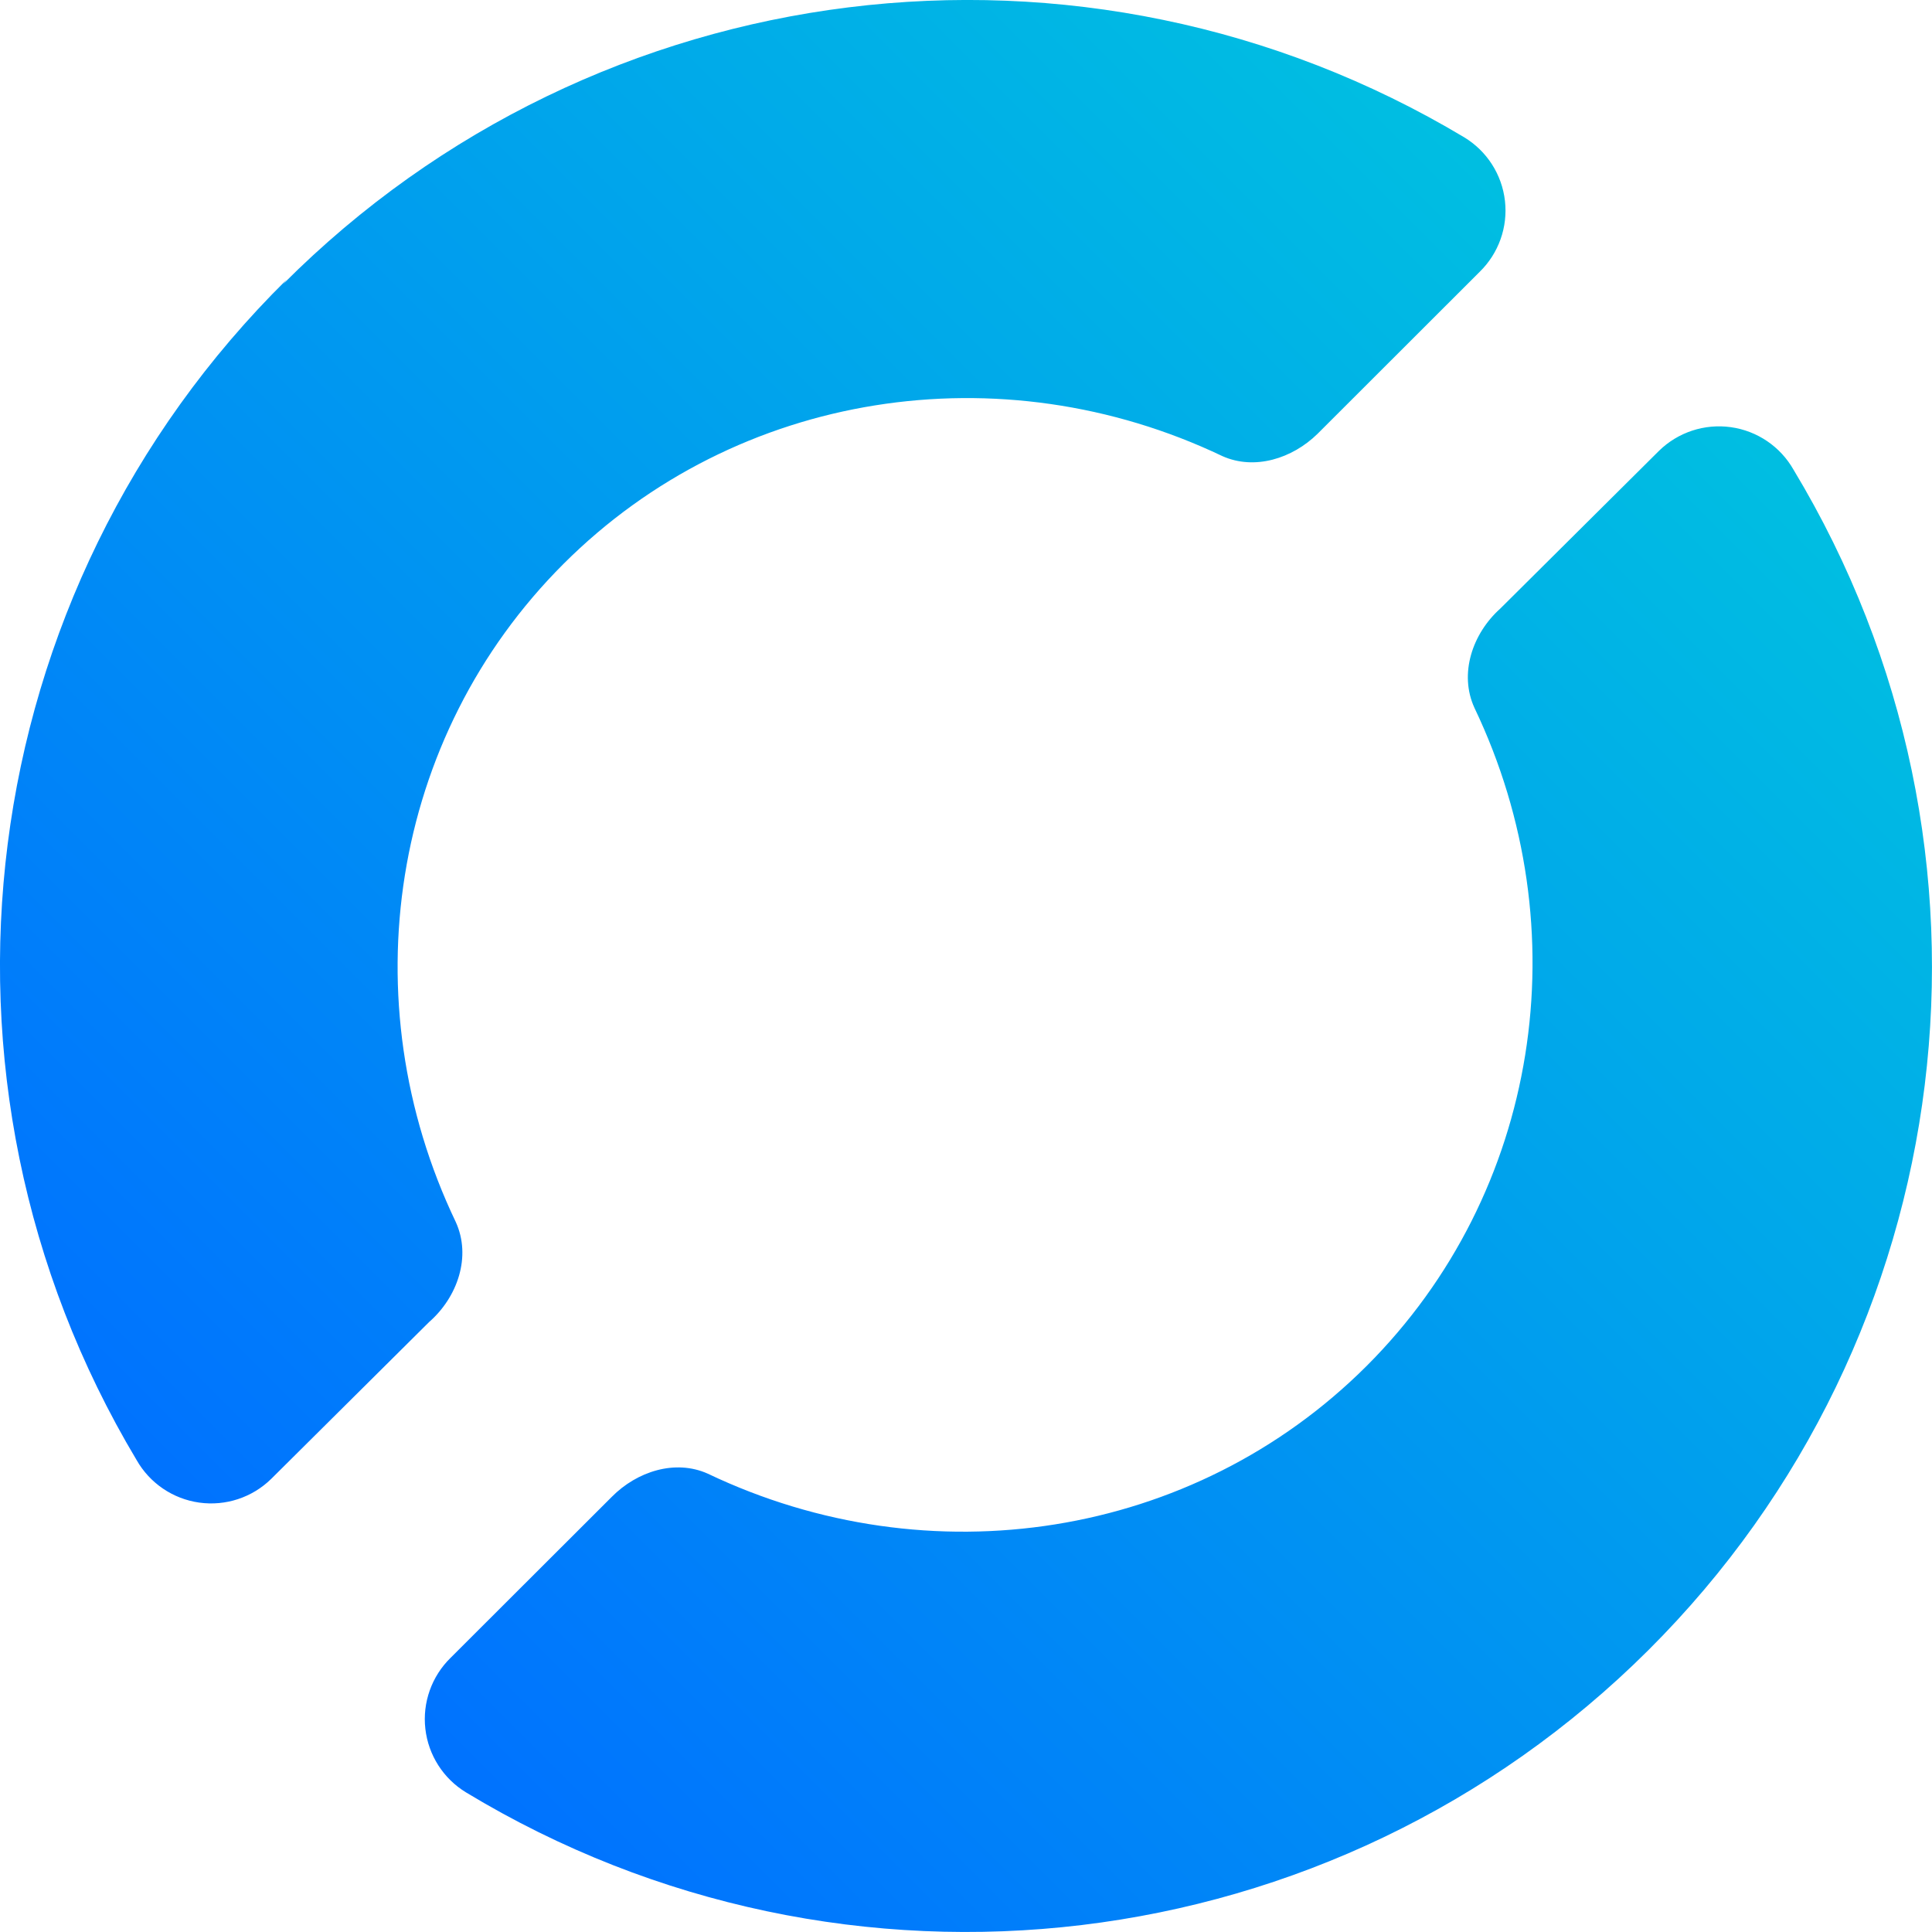
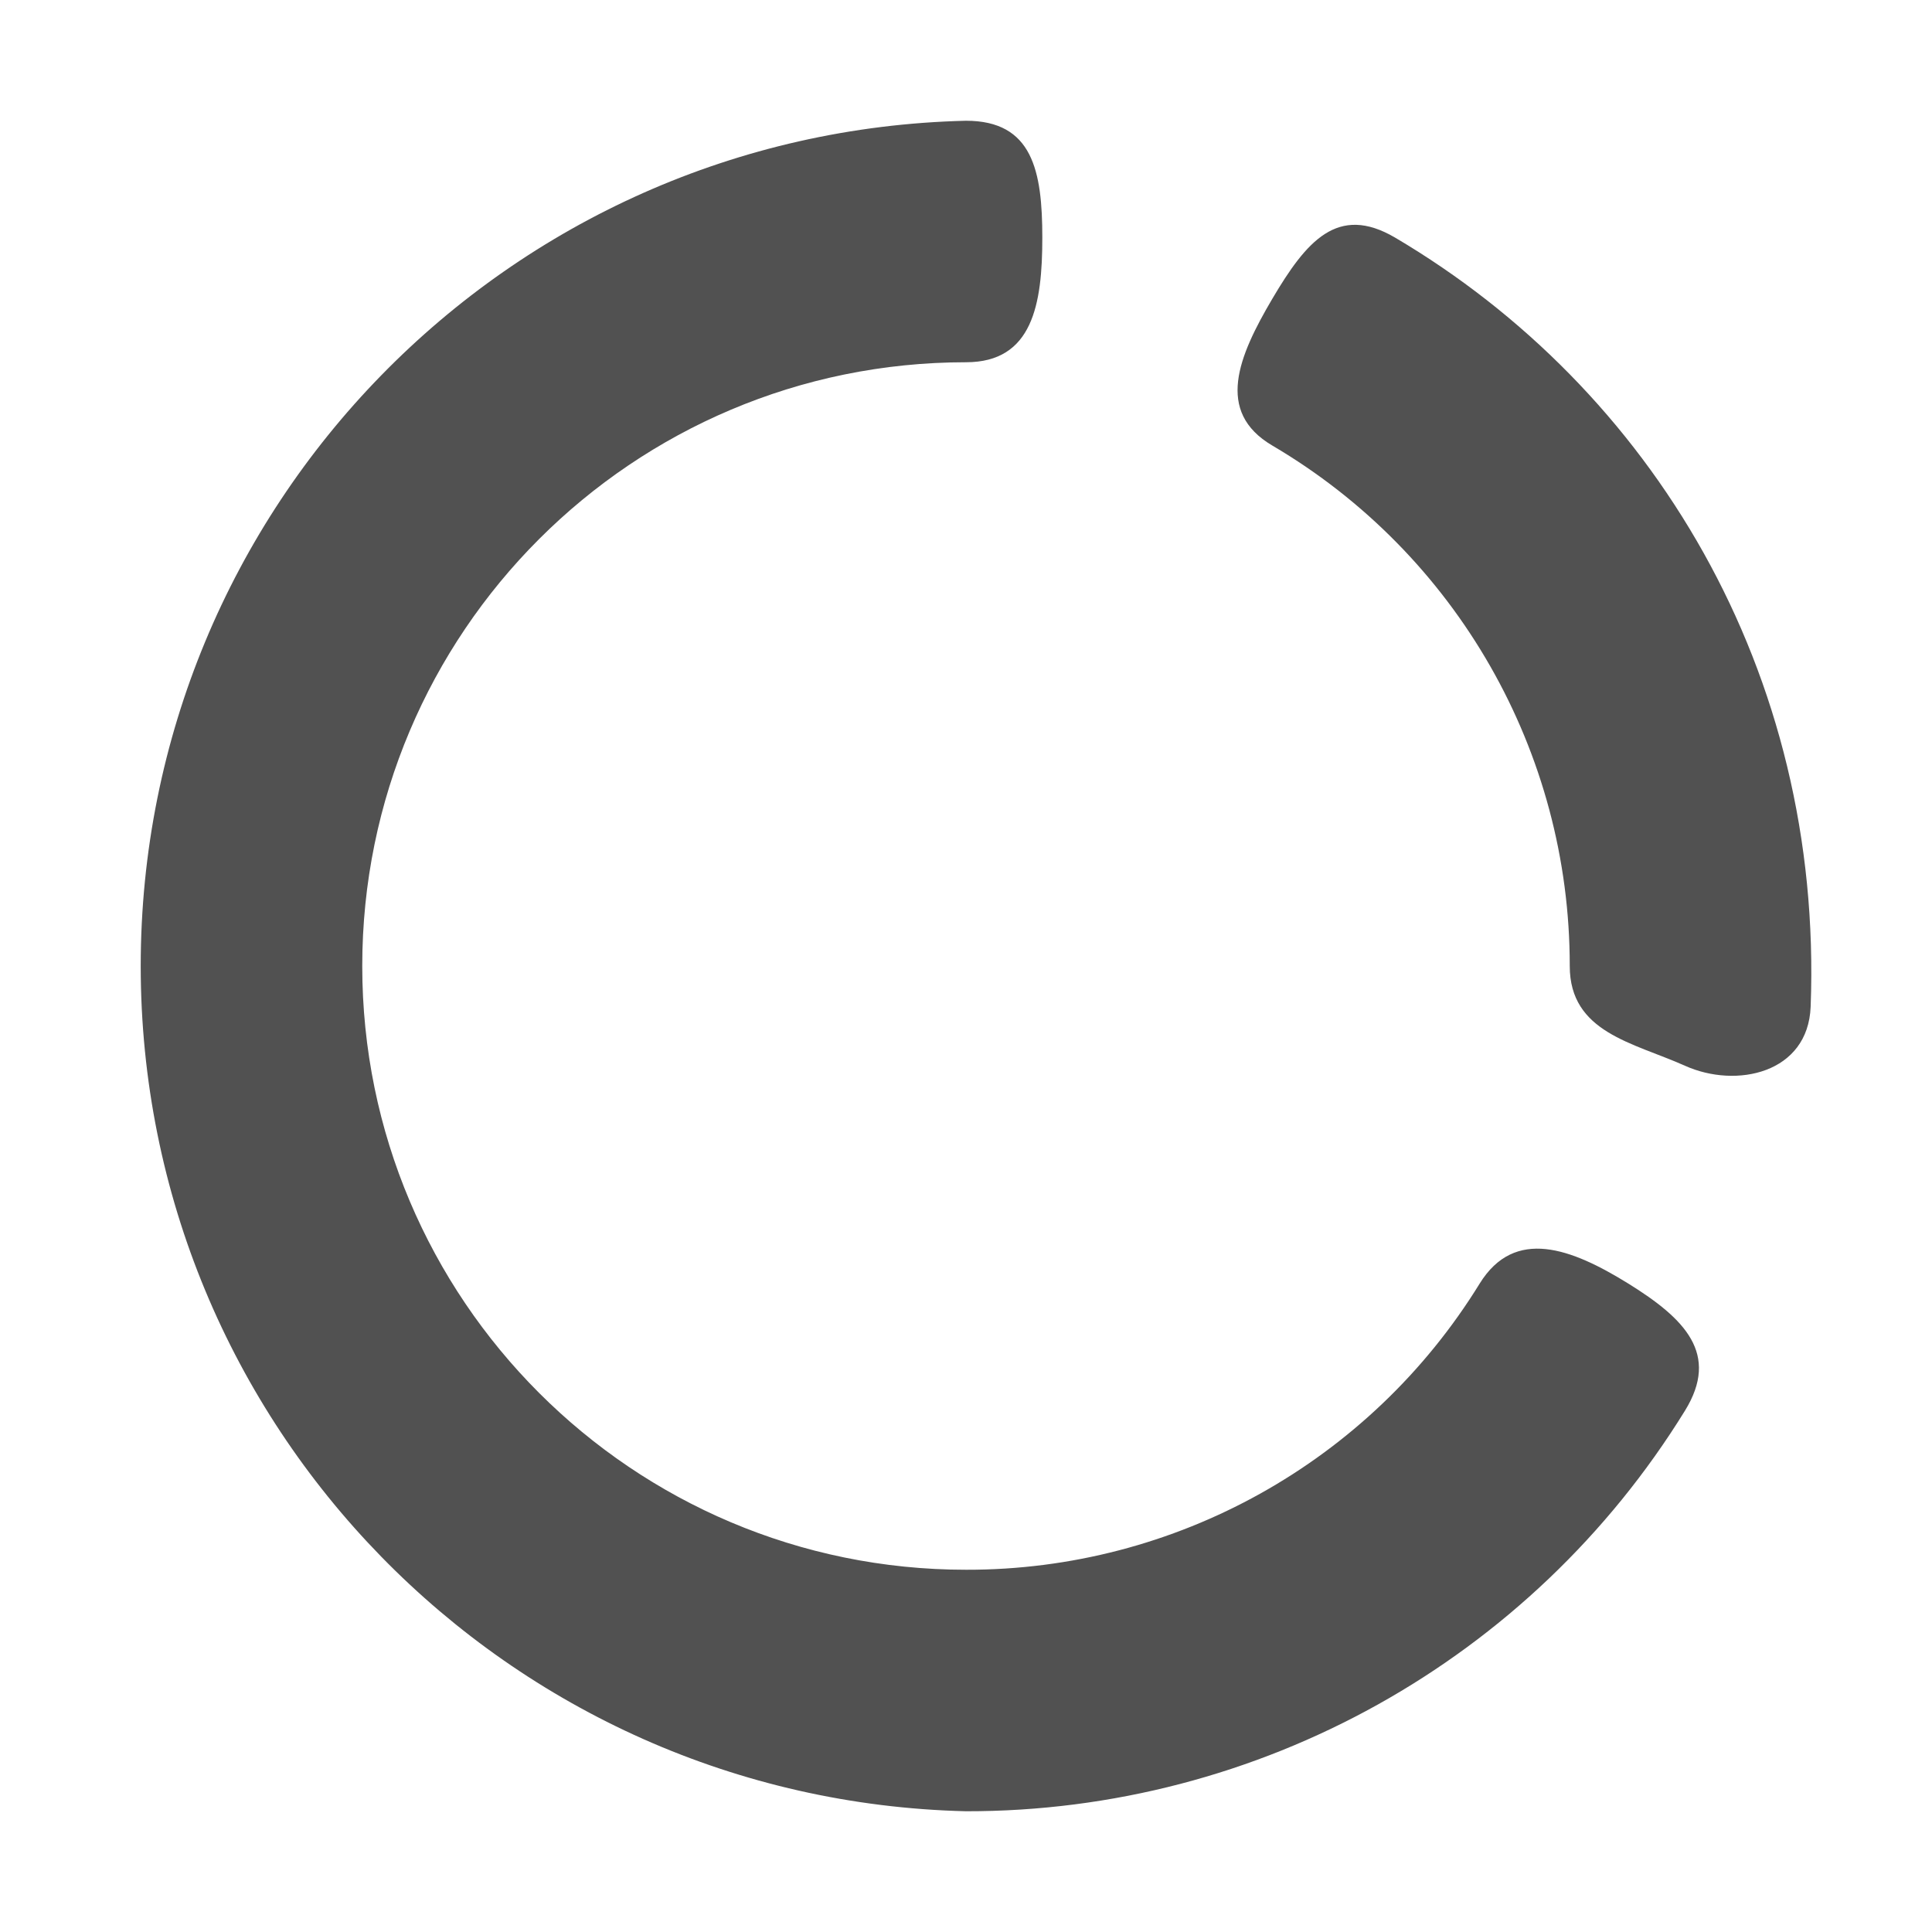
- <svg xmlns="http://www.w3.org/2000/svg" xmlns:xlink="http://www.w3.org/1999/xlink" xml:space="preserve" viewBox="66.993 897.484 26 26">
-   <linearGradient id="a" x1=".148" x2=".845" y1=".851" y2=".154" gradientTransform="matrix(26.301 0 0 26.331 90.674 911.757)" gradientUnits="userSpaceOnUse">
-     <stop offset="0" stop-color="#0071ff" />
-     <stop offset="1" stop-color="#00bfe1" />
-   </linearGradient>
-   <defs>
-     <linearGradient xlink:href="#a" id="b" x1=".148" x2=".845" y1=".851" y2=".154" gradientTransform="matrix(26.00048 0 0 25.99935 66.993 897.485)" gradientUnits="userSpaceOnUse" />
-   </defs>
-   <path fill="url(#b)" d="m89.318 903.552-2.135 2.122c-.376.337-.558.879-.347 1.337 1.422 2.976.882 6.524-1.452 8.856-2.335 2.331-5.887 2.87-8.866 1.449-.439-.197-.954-.03-1.292.312l-2.17 2.167a1.154 1.154 0 0 0 .208 1.81 13.005 13.005 0 0 0 15.91-1.912 12.97 12.97 0 0 0 1.956-15.887 1.154 1.154 0 0 0-1.812-.254zm-18.467-2.305a12.969 12.969 0 0 0-2.02 15.885 1.154 1.154 0 0 0 1.812.254l2.124-2.11c.385-.336.572-.884.359-1.348-1.423-2.976-.884-6.524 1.451-8.856 2.334-2.332 5.887-2.871 8.866-1.45.434.194.942.033 1.281-.3l2.182-2.18a1.152 1.152 0 0 0-.208-1.81 13.009 13.009 0 0 0-15.893 1.973z" />
+ <svg xmlns="http://www.w3.org/2000/svg" t="1780573907386" class="icon" viewBox="0 0 1024 1024" version="1.1" p-id="1636" width="200" height="200">
+   <path d="M512 64a448.128 448.128 0 0 0 0 896 446.976 446.976 0 0 0 381.056-212.288c18.56-30.08 0-48.768-30.016-67.392-30.08-18.624-60.16-30.08-78.784 0A318.976 318.976 0 0 1 512 832a320 320 0 0 1 0-640c35.328 0 40.448-30.72 40.448-66.048S547.328 64 512 64z m447.68 469.568c6.784-177.92-84.672-327.616-220.224-407.616-30.464-17.92-47.104 1.92-65.088 32.384-17.92 30.4-30.464 59.904 0 77.824A319.744 319.744 0 0 1 832 512c0 35.328 33.664 40.576 61.056 52.864 27.328 12.288 65.28 3.968 66.624-31.296z" fill="#515151" p-id="1637" />
</svg>
